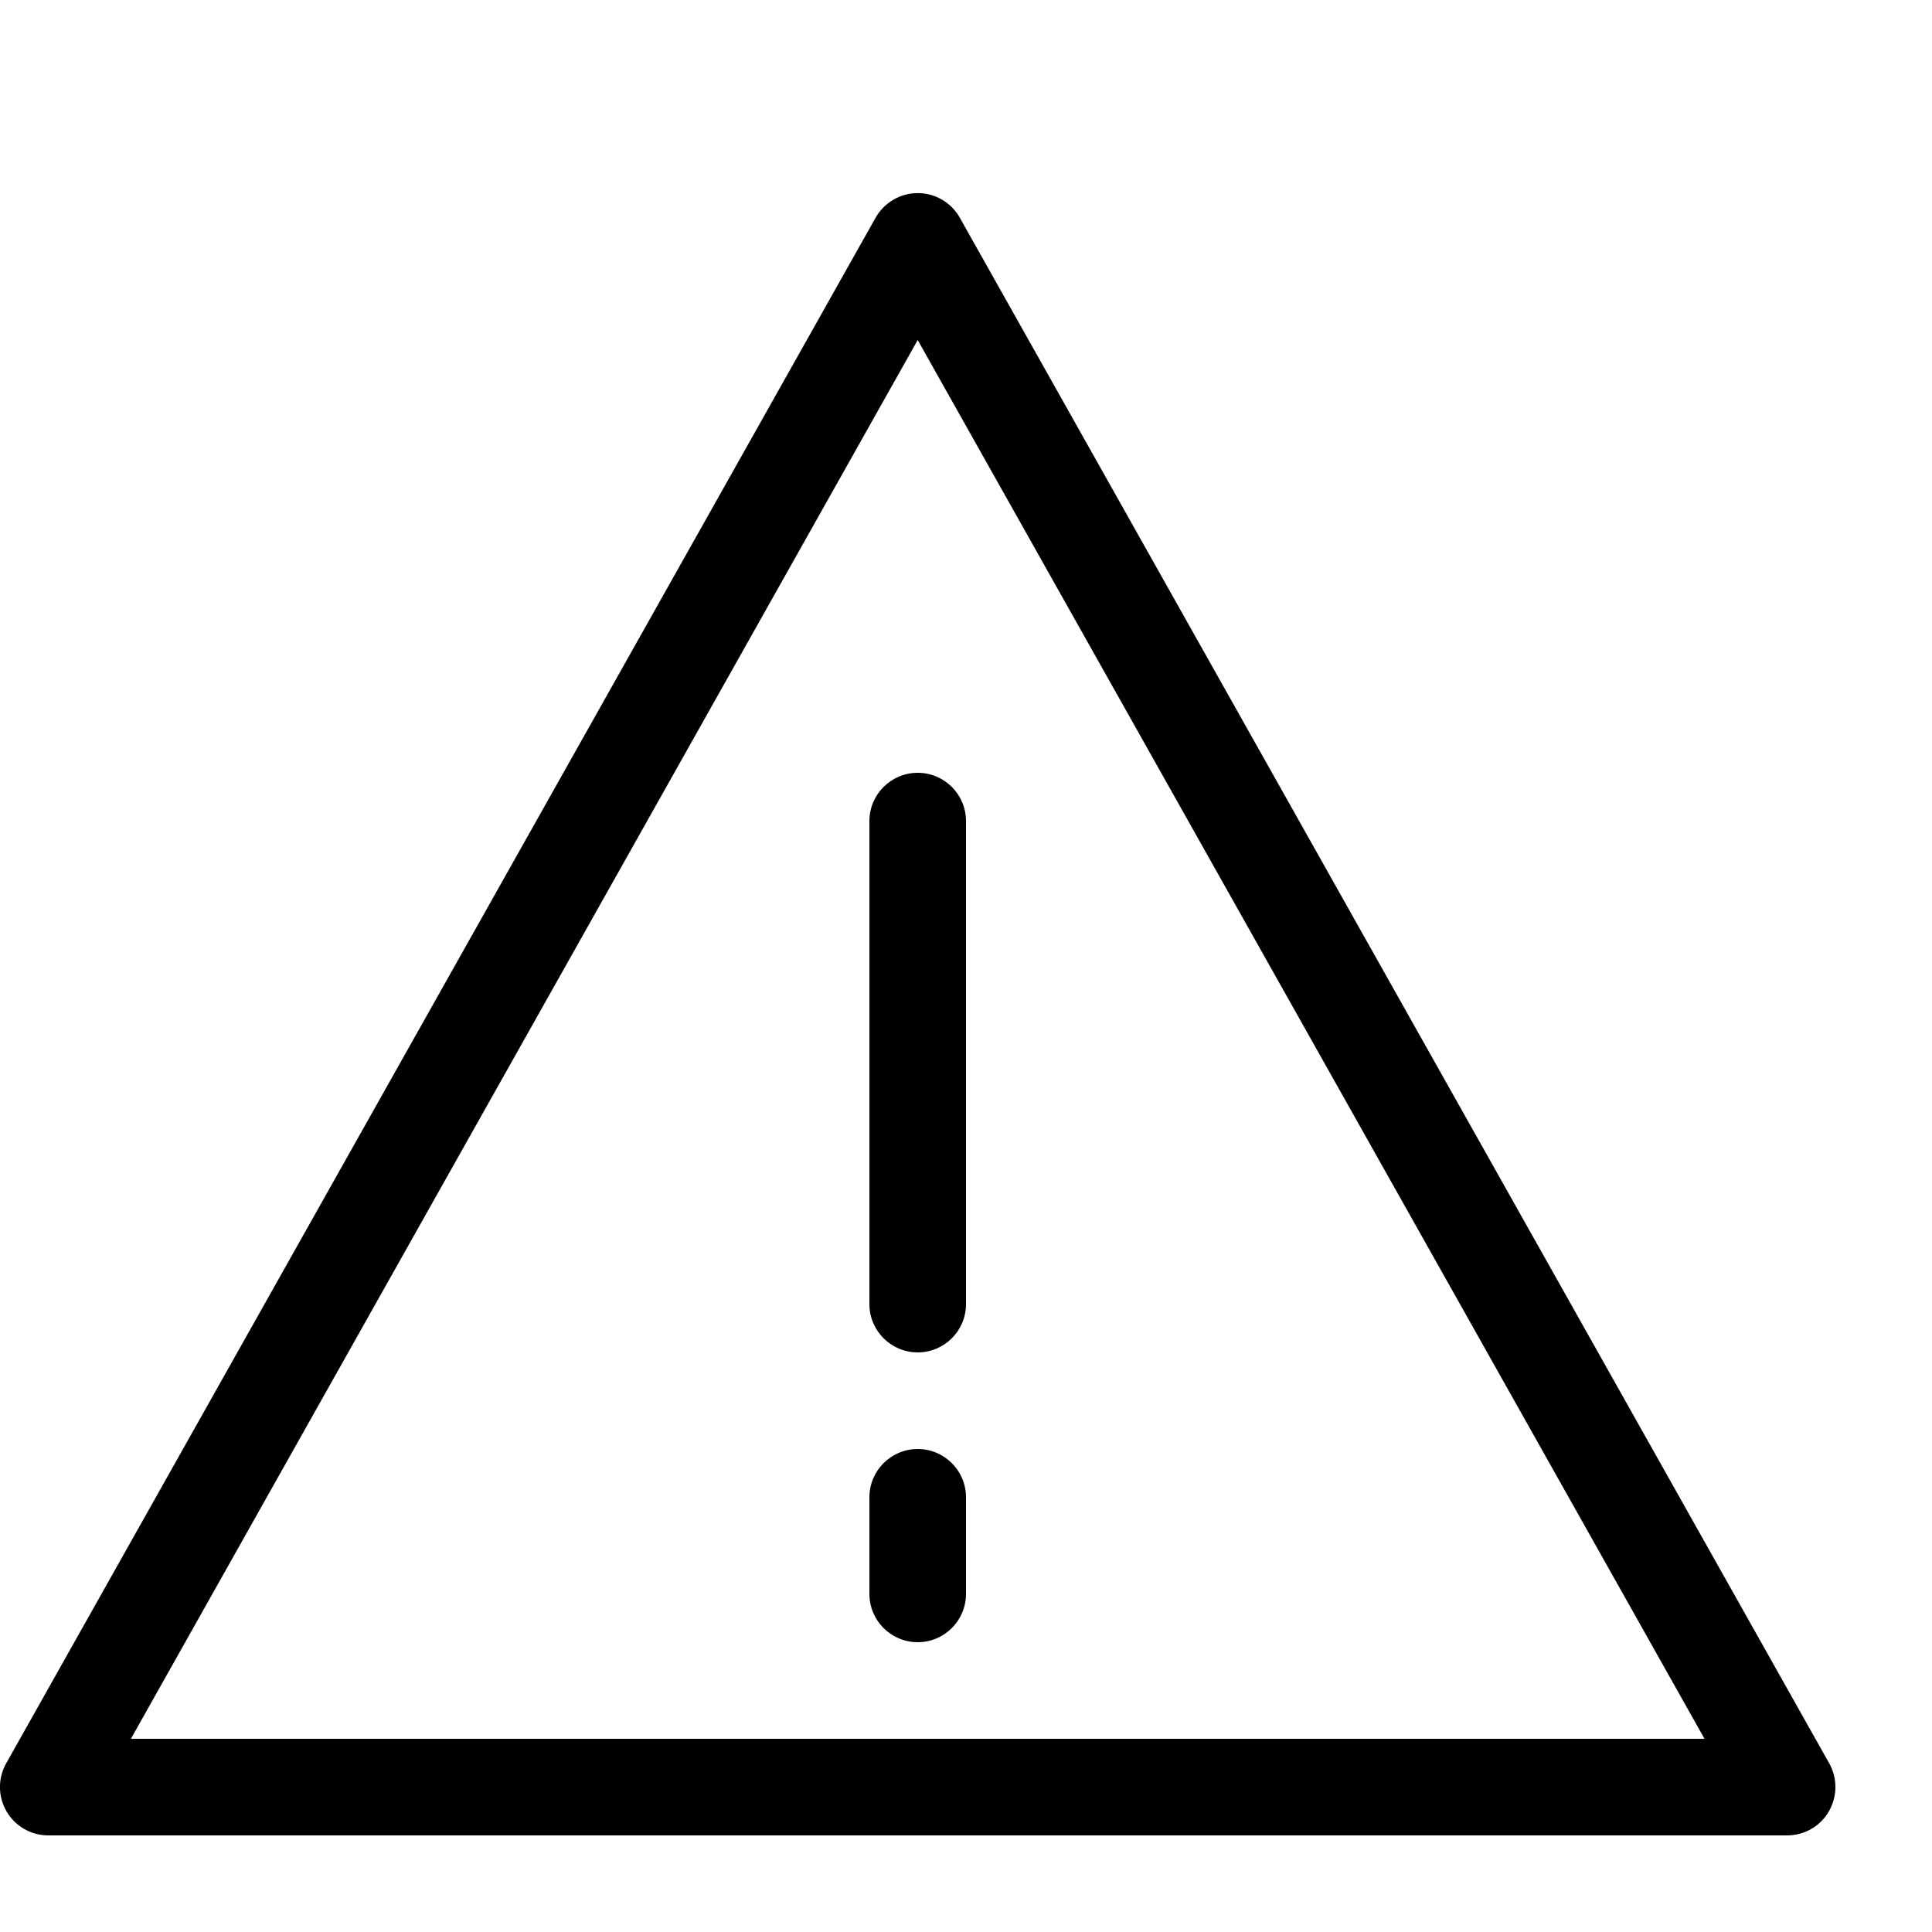
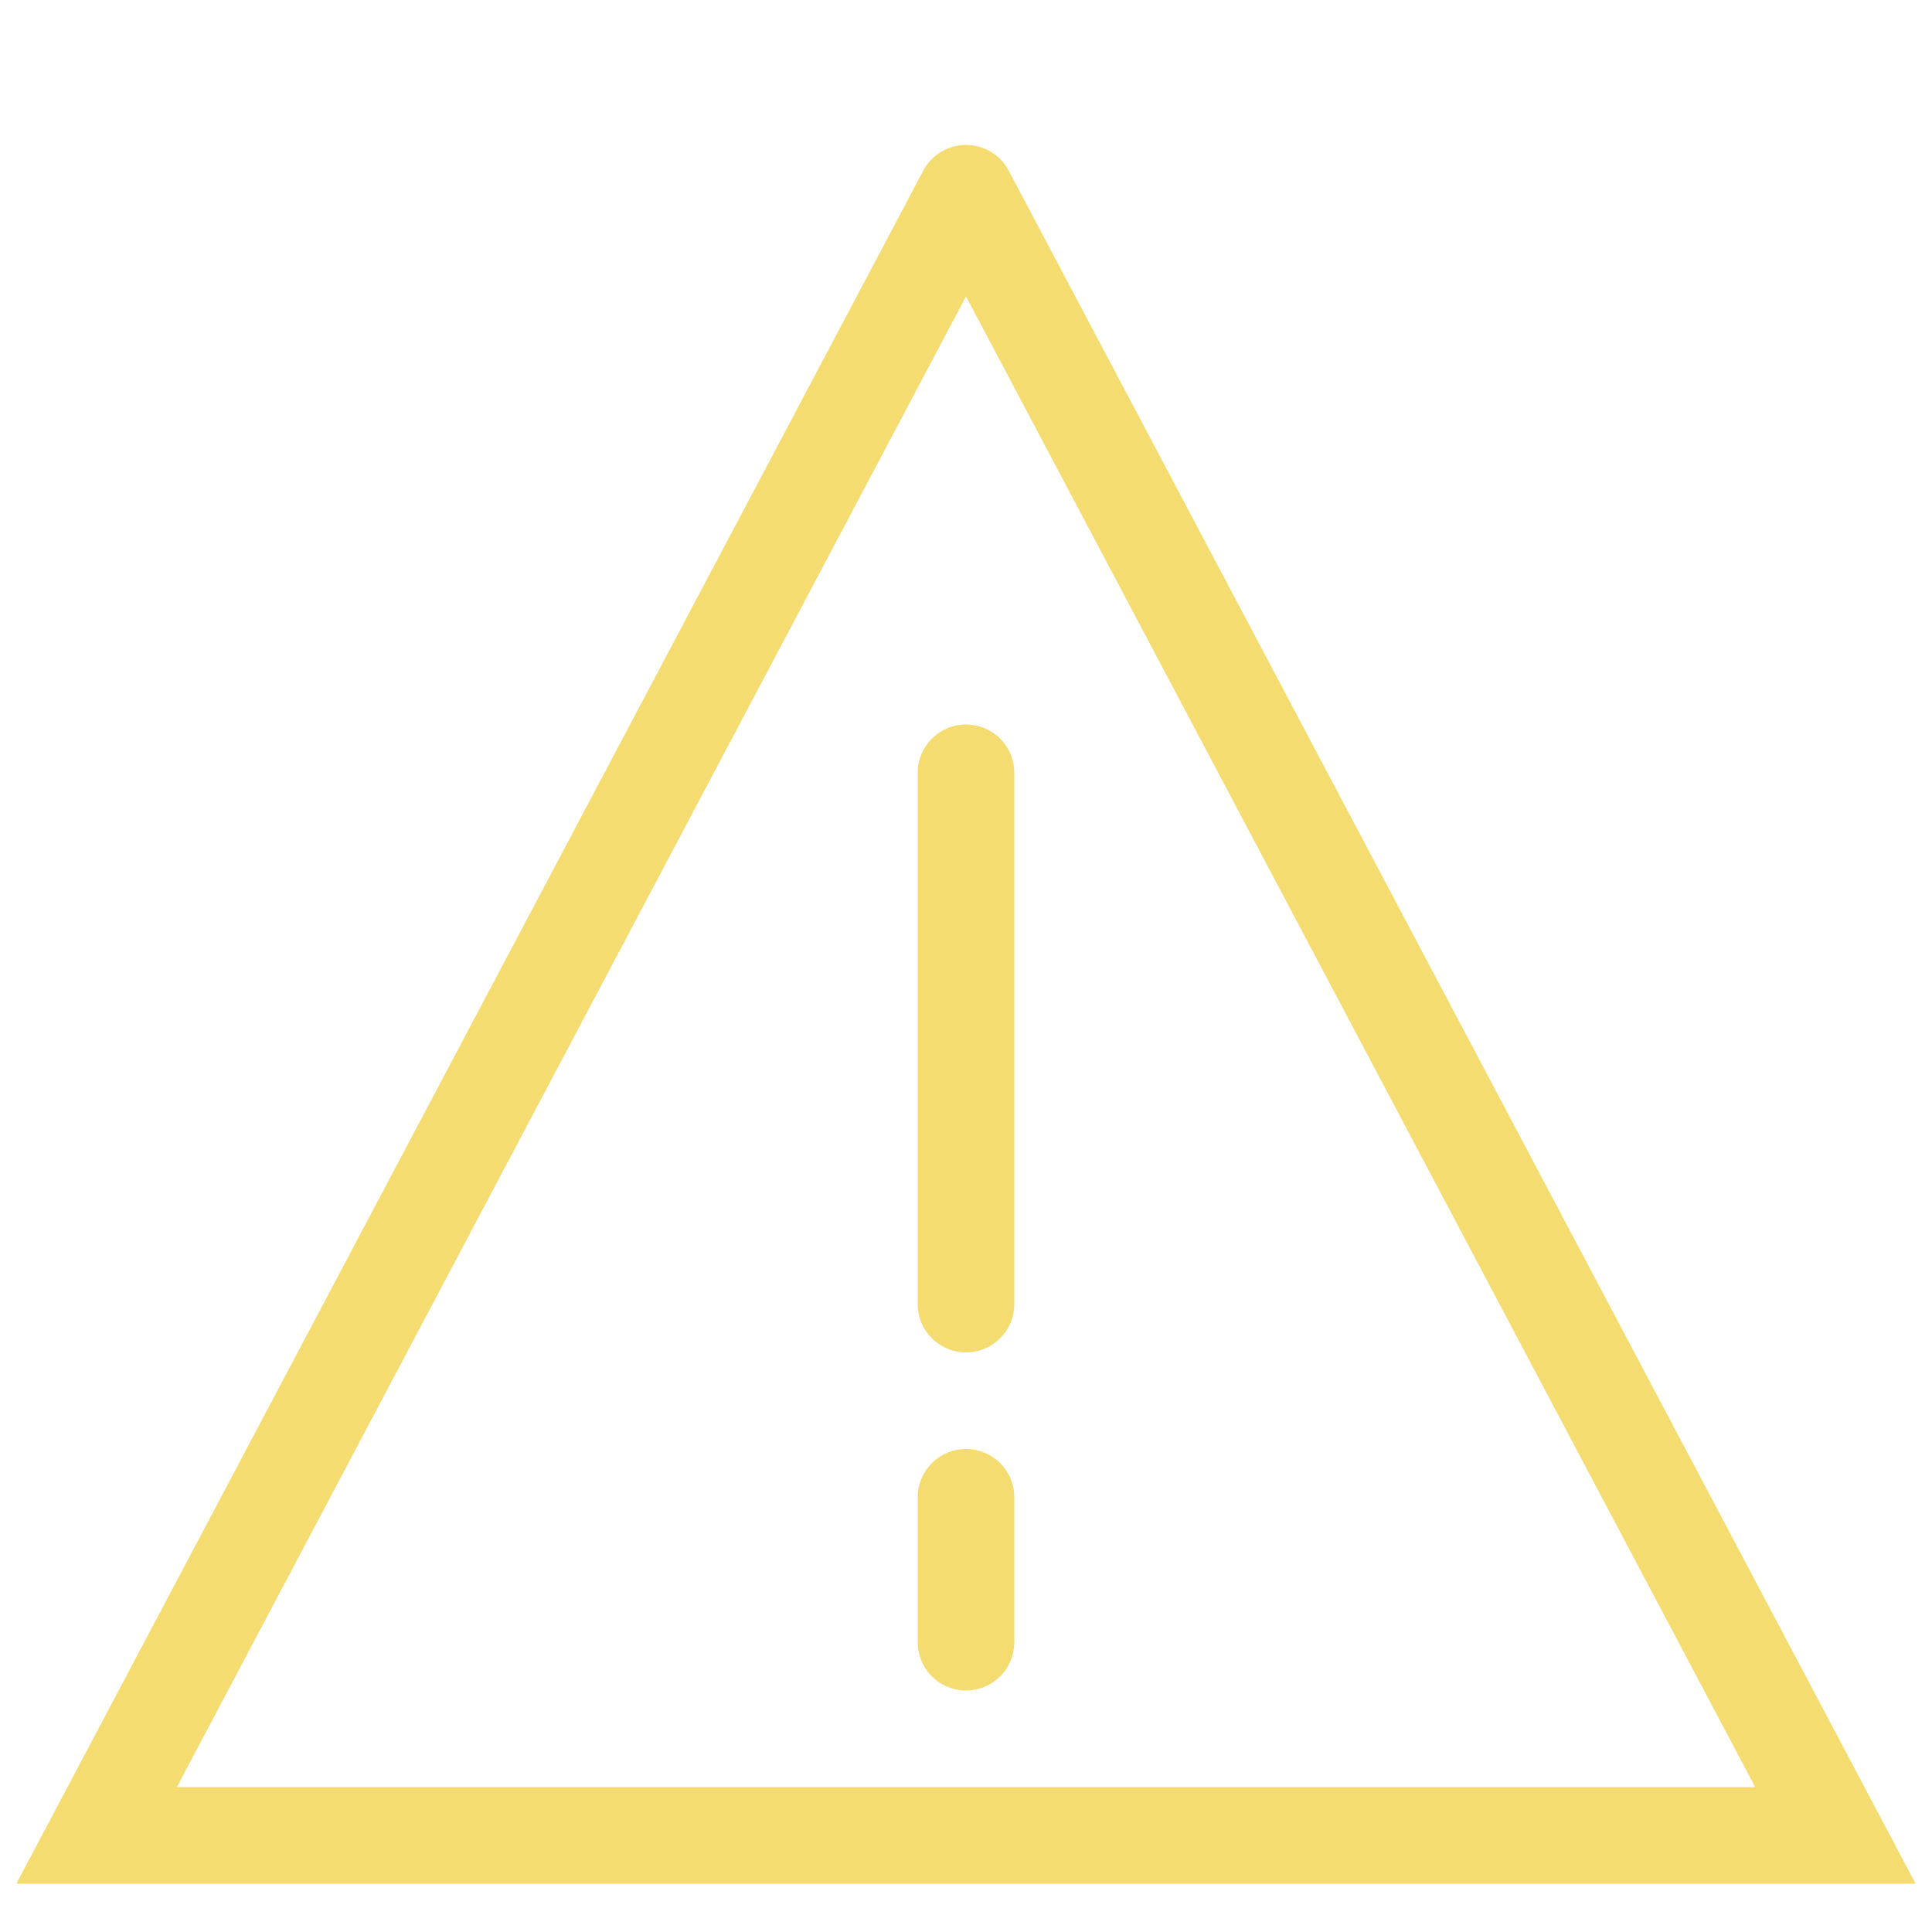
<svg xmlns="http://www.w3.org/2000/svg" version="1.1" width="20" height="20" viewBox="0 0 20 20">
-   <path fill="#000000" d="M18.5 19h-18c-0.178 0-0.342-0.094-0.432-0.248s-0.091-0.343-0.004-0.498l9-16c0.089-0.157 0.255-0.255 0.436-0.255s0.347 0.097 0.436 0.255l9 16c0.087 0.155 0.085 0.344-0.004 0.498s-0.254 0.248-0.432 0.248zM1.355 18h16.29l-8.145-14.48-8.145 14.48z" />
-   <path fill="#000000" d="M9.5 14c-0.276 0-0.5-0.224-0.5-0.5v-5c0-0.276 0.224-0.5 0.5-0.5s0.5 0.224 0.5 0.5v5c0 0.276-0.224 0.5-0.5 0.5z" />
-   <path fill="#000000" d="M9.5 17c-0.276 0-0.5-0.224-0.5-0.5v-1c0-0.276 0.224-0.5 0.5-0.5s0.5 0.224 0.5 0.5v1c0 0.276-0.224 0.5-0.5 0.5z" />
+   <polyline points="10,2 19,19 1,19 10,2" stroke="#F5DC70" stroke-width="1" stroke-linecap="round" fill="transparent" />
+   <line x1="10" x2="10" y1="8" y2="13.5" stroke="#F5DC70" stroke-width="1" stroke-linecap="round" />
+   <line x1="10" x2="10" y1="15.5" y2="17" stroke="#F5DC70" stroke-width="1" stroke-linecap="round" />
</svg>
